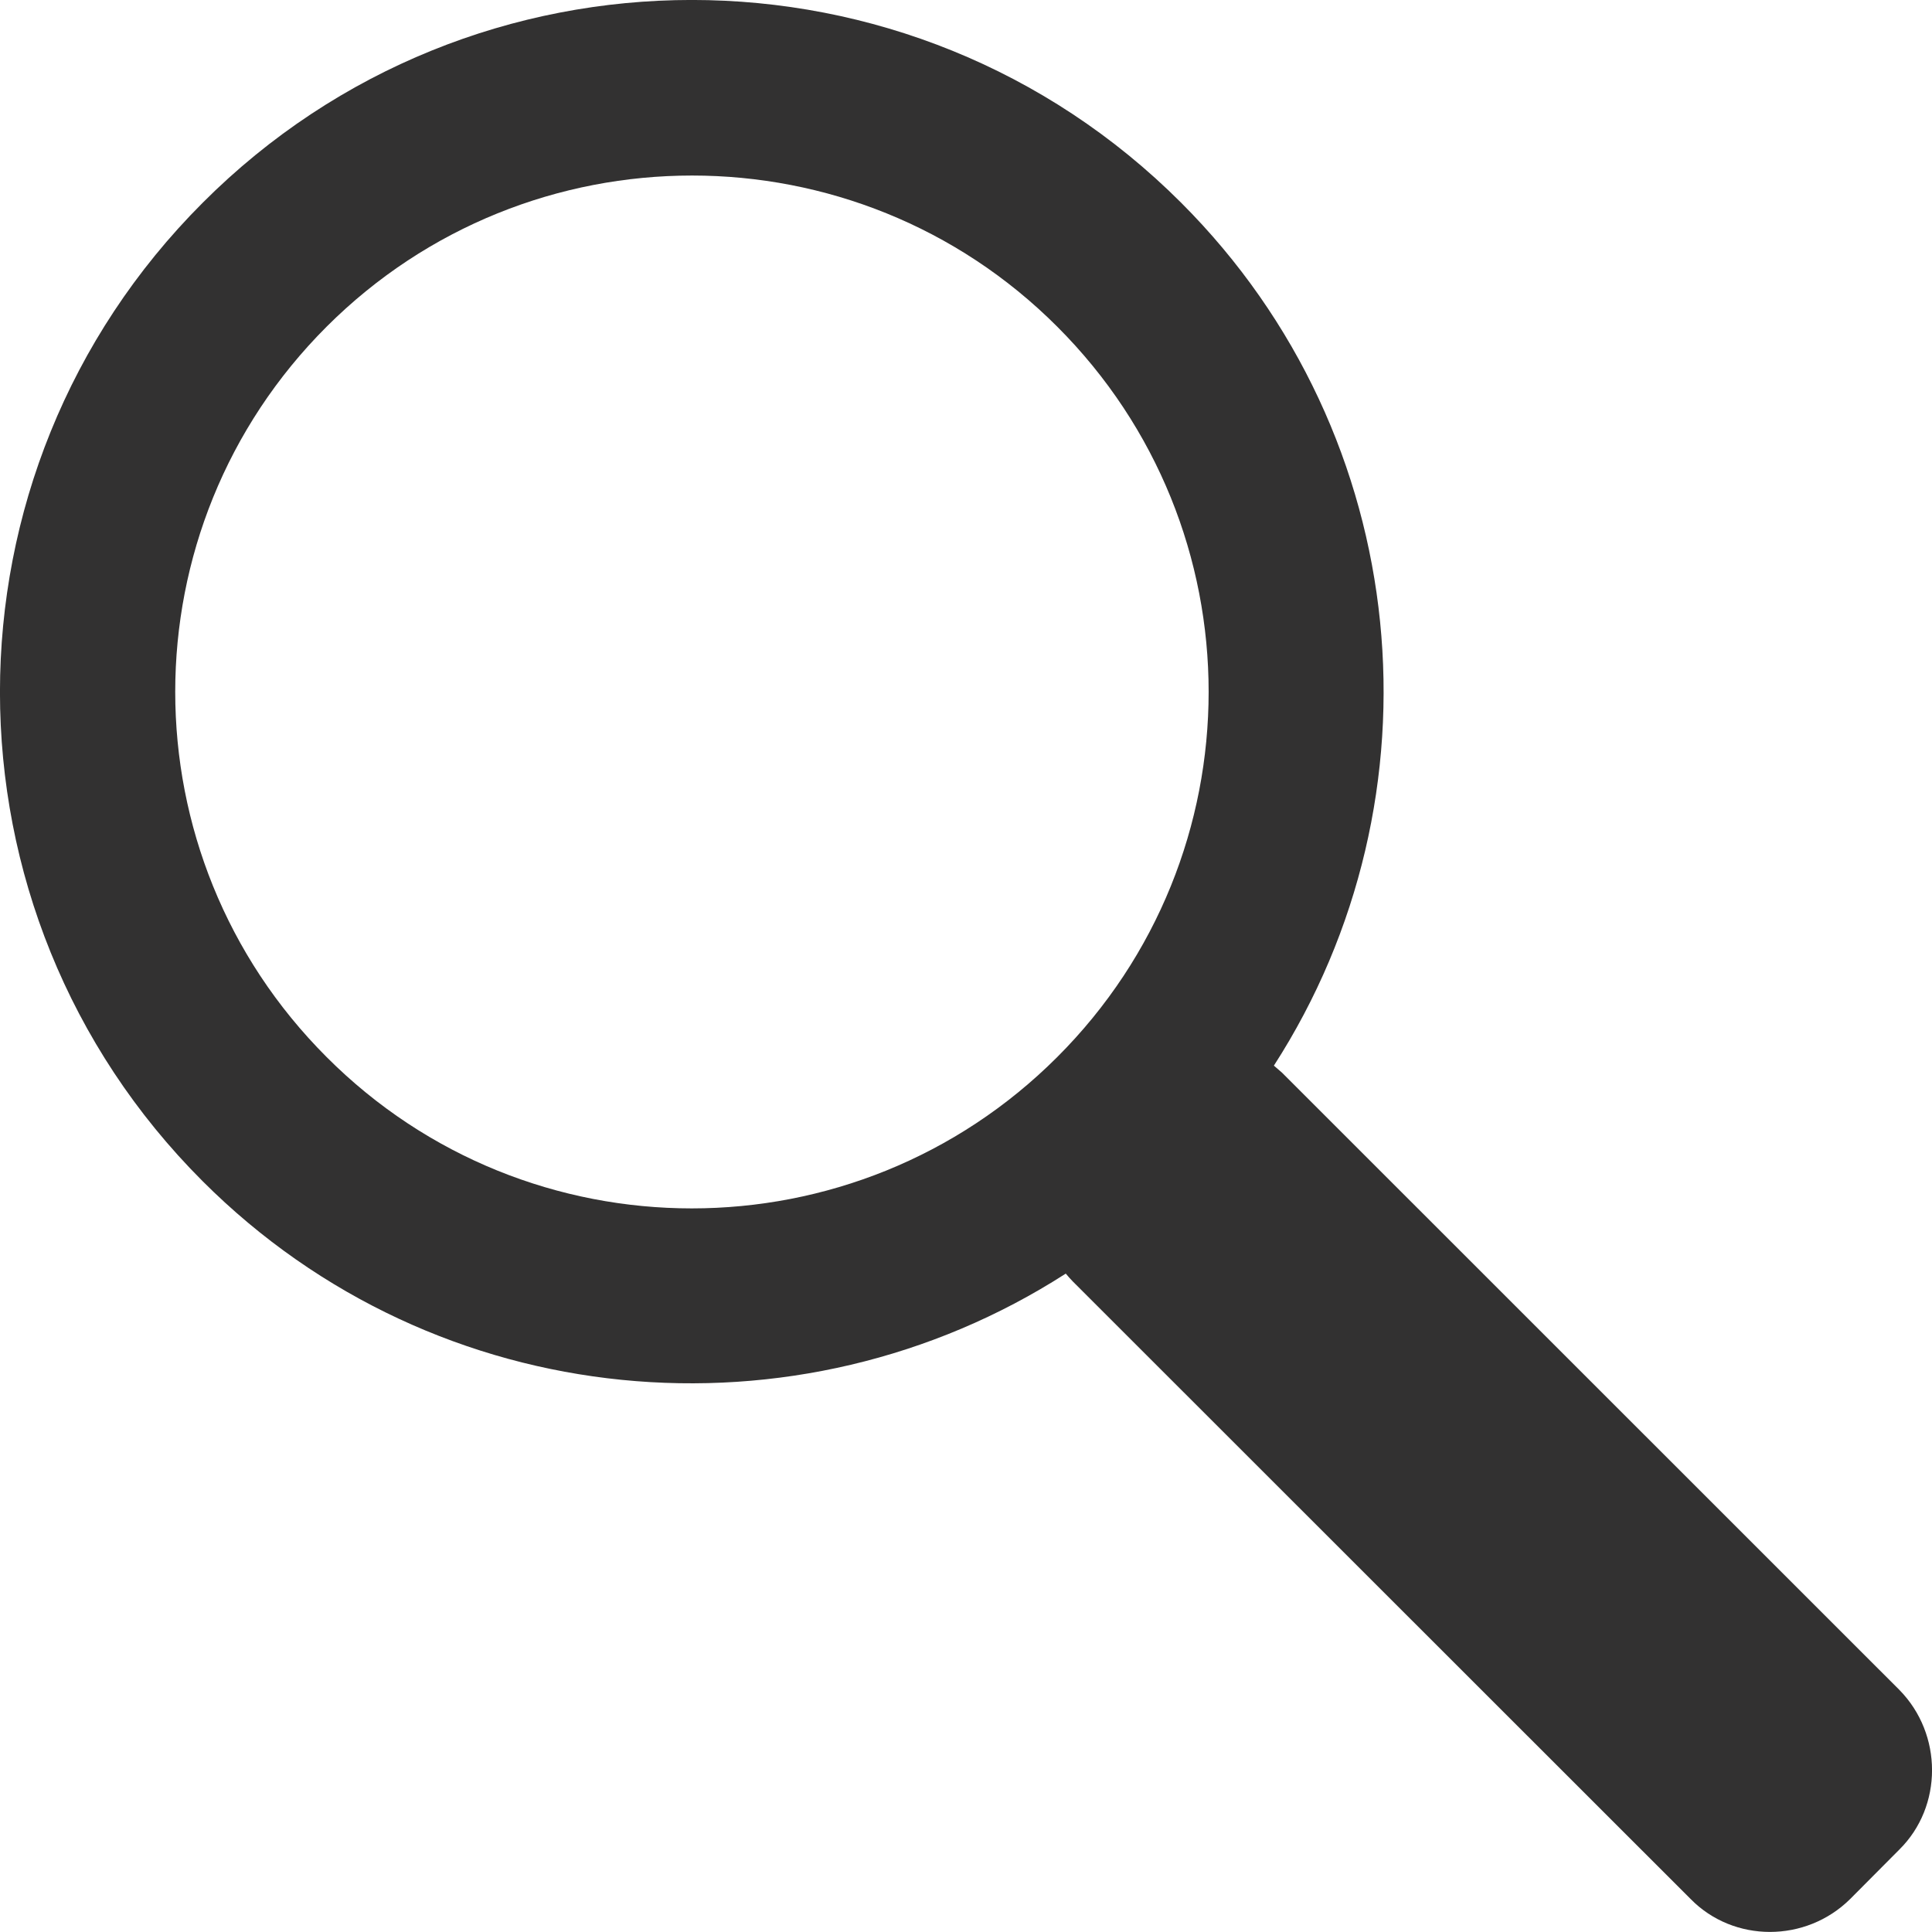
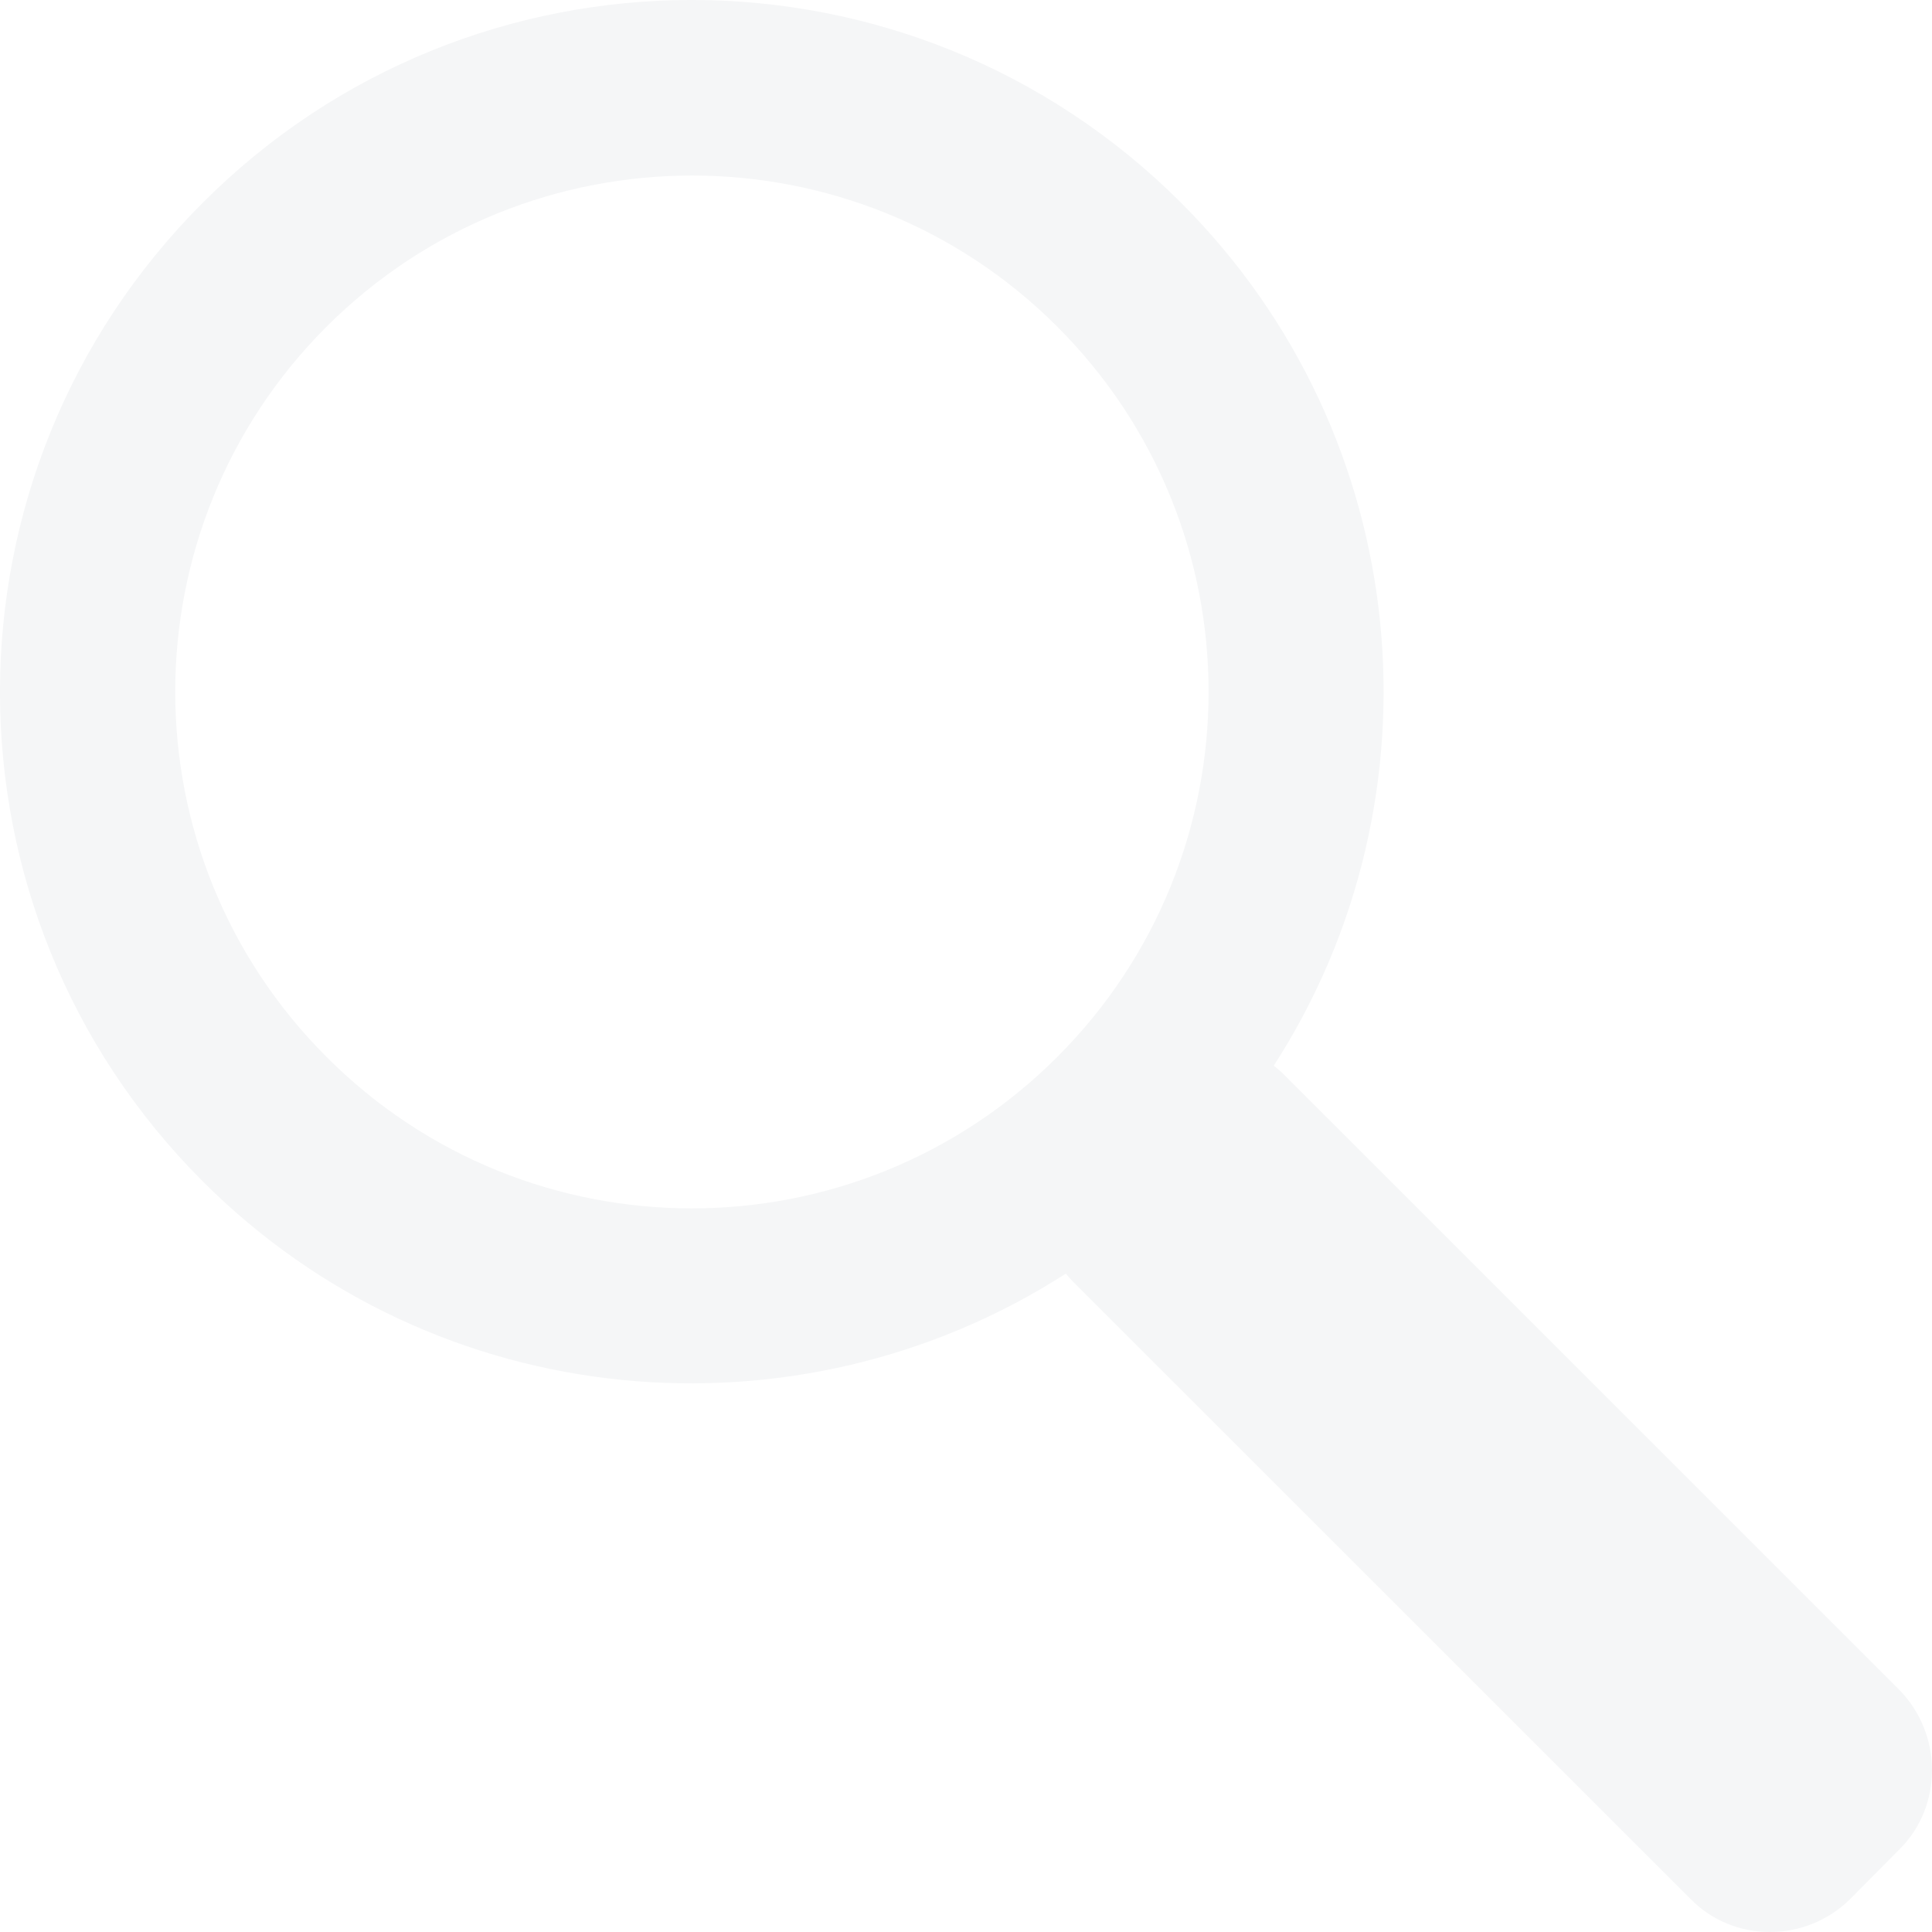
- <svg xmlns="http://www.w3.org/2000/svg" width="14" height="14" viewBox="0 0 14 14" fill="none">
-   <path d="M9.29 7.773C9.269 7.755 9.251 7.74 9.231 7.722C10.482 5.781 10.256 3.166 8.559 1.469C6.6 -0.49 3.425 -0.49 1.469 1.469C-0.49 3.428 -0.49 6.602 1.469 8.56C3.167 10.257 5.782 10.477 7.723 9.229C7.741 9.25 7.756 9.268 7.774 9.286L12.251 13.761C12.563 14.079 13.086 14.079 13.407 13.761L13.764 13.402C14.079 13.09 14.079 12.567 13.764 12.246L9.29 7.773ZM7.661 7.66C6.199 9.122 3.826 9.122 2.367 7.66C0.904 6.198 0.904 3.829 2.367 2.367C3.829 0.907 6.202 0.907 7.661 2.367C9.124 3.829 9.124 6.198 7.661 7.66Z" fill="#323131" />
+ <svg xmlns="http://www.w3.org/2000/svg" width="19" height="19" viewBox="0 0 19 19" fill="none">
+   <path d="M12.608 10.549C12.58 10.524 12.555 10.504 12.527 10.48C14.226 7.846 13.919 4.297 11.615 1.994C8.957 -0.665 4.648 -0.665 1.994 1.994C-0.665 4.652 -0.665 8.96 1.994 11.618C4.297 13.921 7.848 14.219 10.482 12.525C10.506 12.553 10.526 12.578 10.55 12.602L16.626 18.676C17.049 19.108 17.759 19.108 18.195 18.676L18.679 18.188C19.107 17.765 19.107 17.055 18.679 16.619L12.608 10.549ZM10.397 10.395C8.412 12.38 5.193 12.38 3.212 10.395C1.227 8.411 1.227 5.196 3.212 3.212C5.197 1.231 8.416 1.231 10.397 3.212C12.382 5.196 12.382 8.411 10.397 10.395Z" fill="#F5F6F7" />
</svg>
